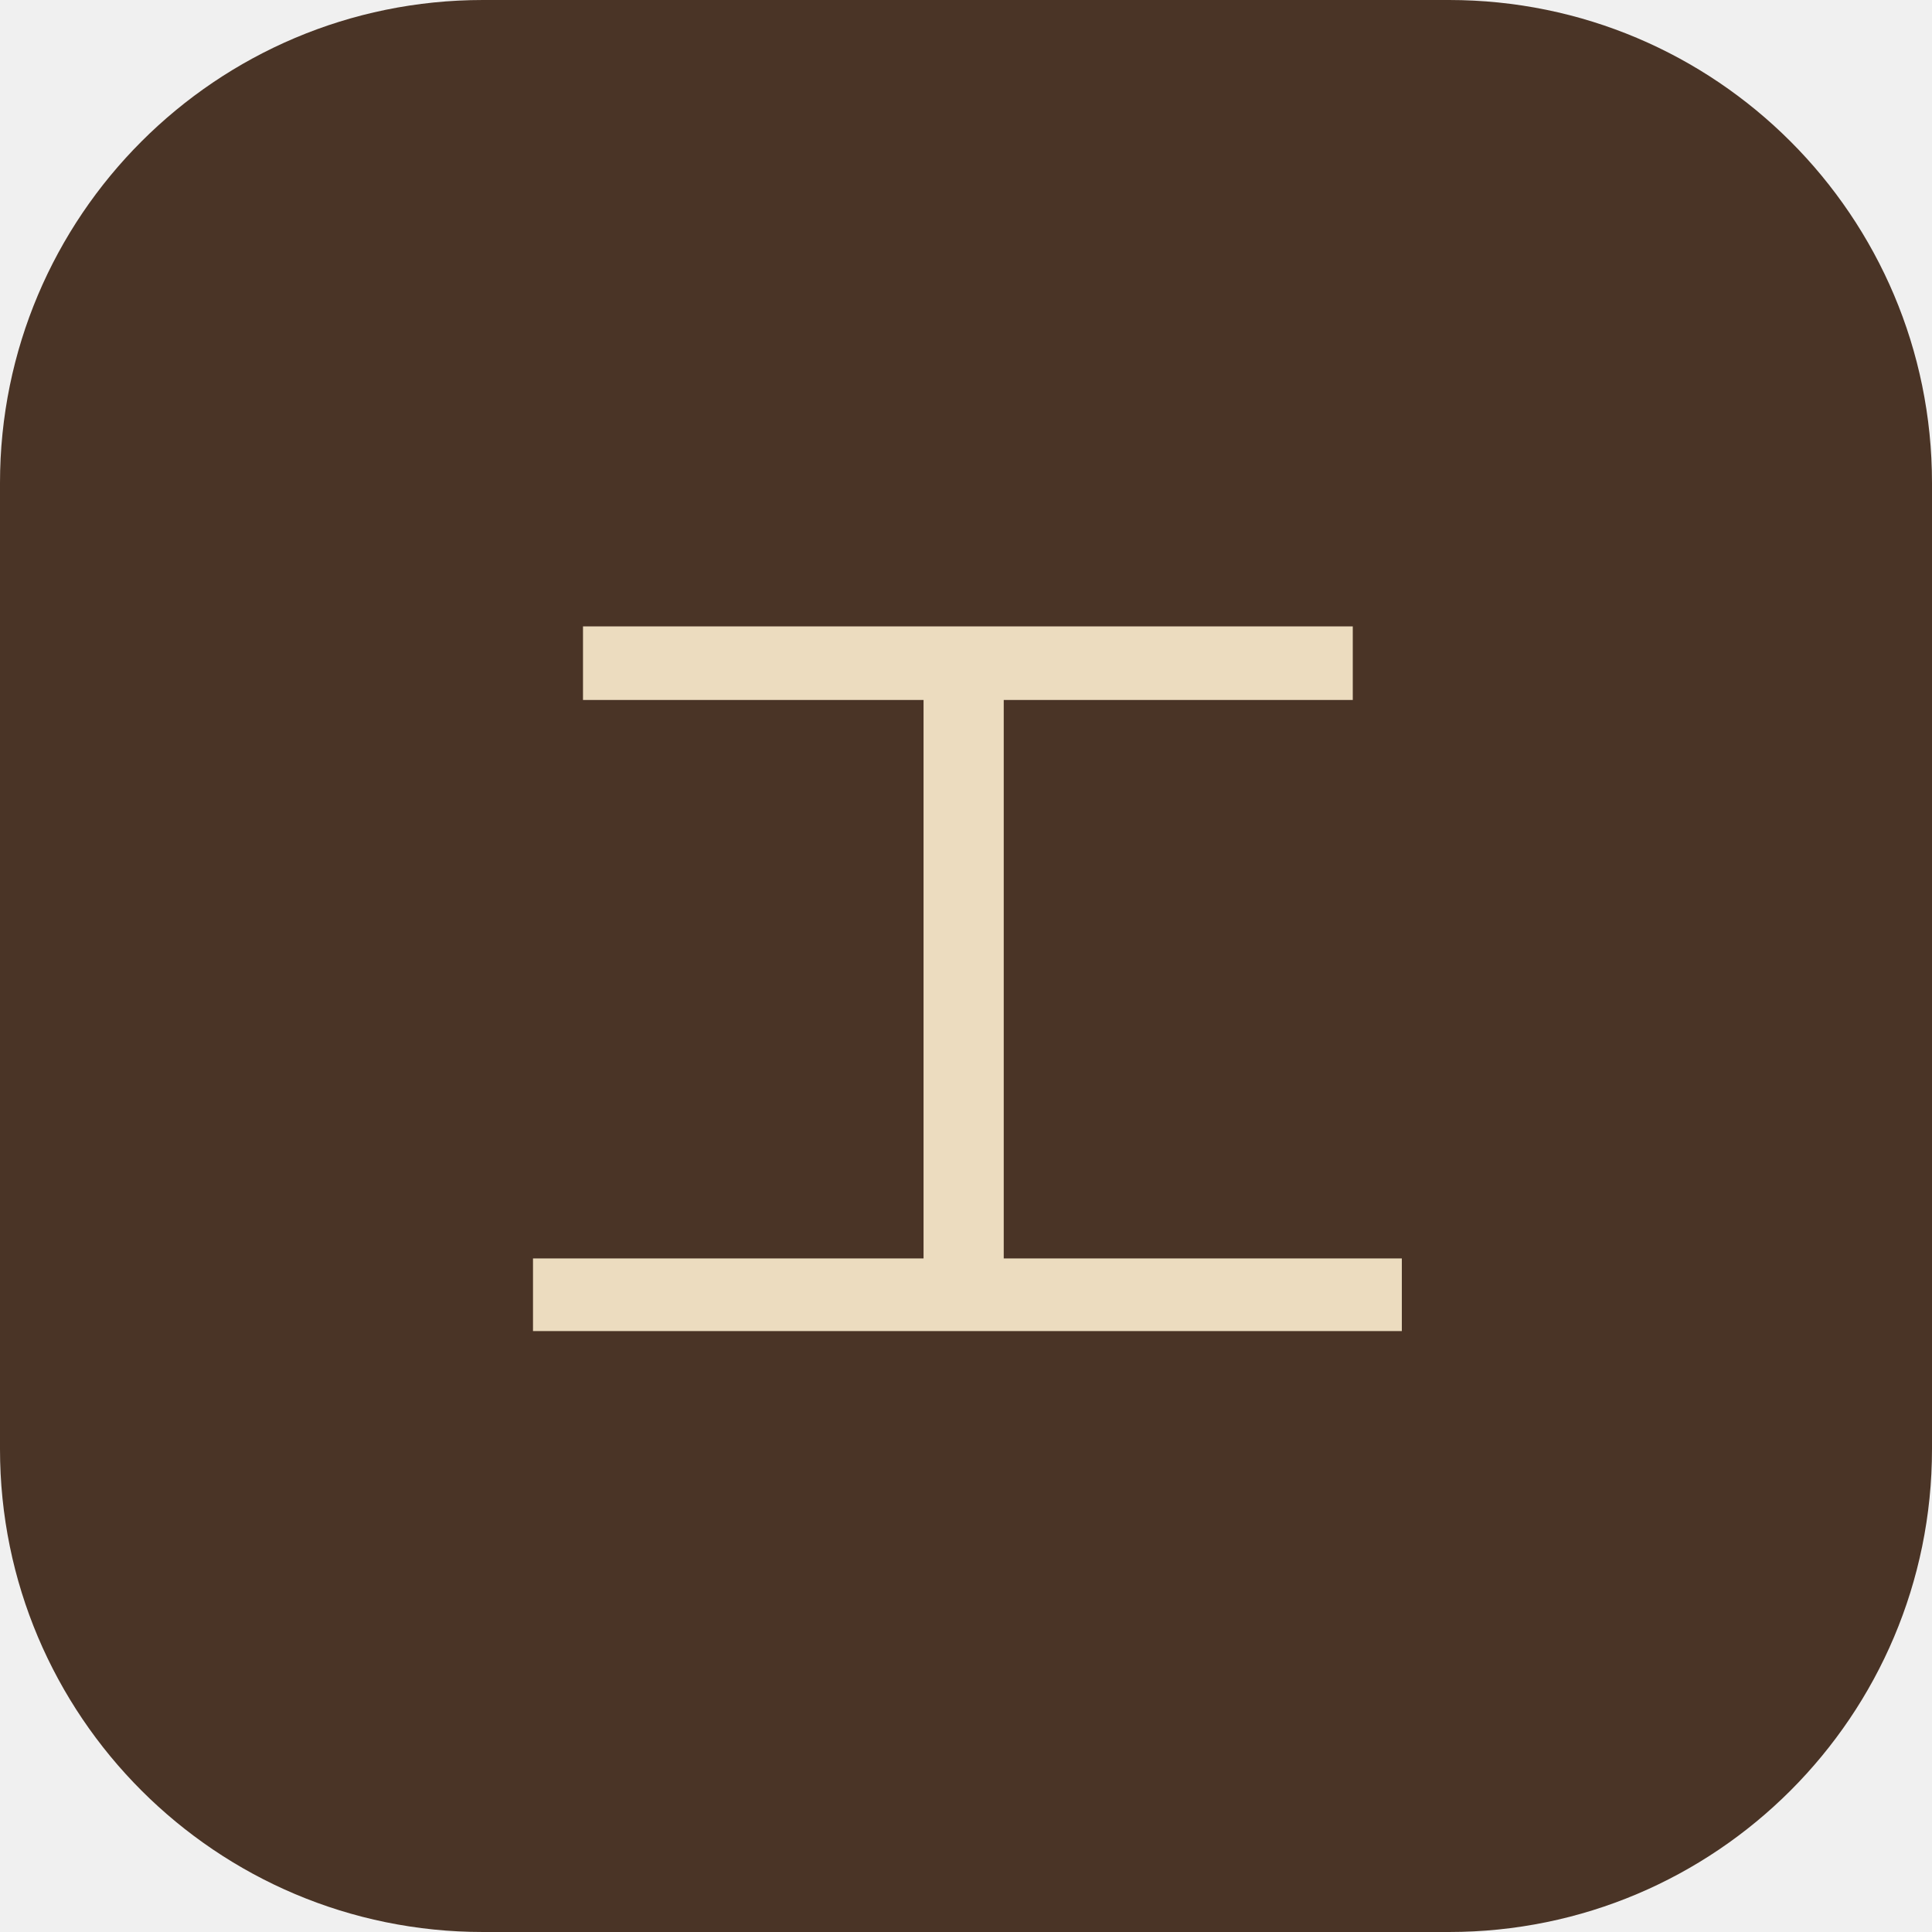
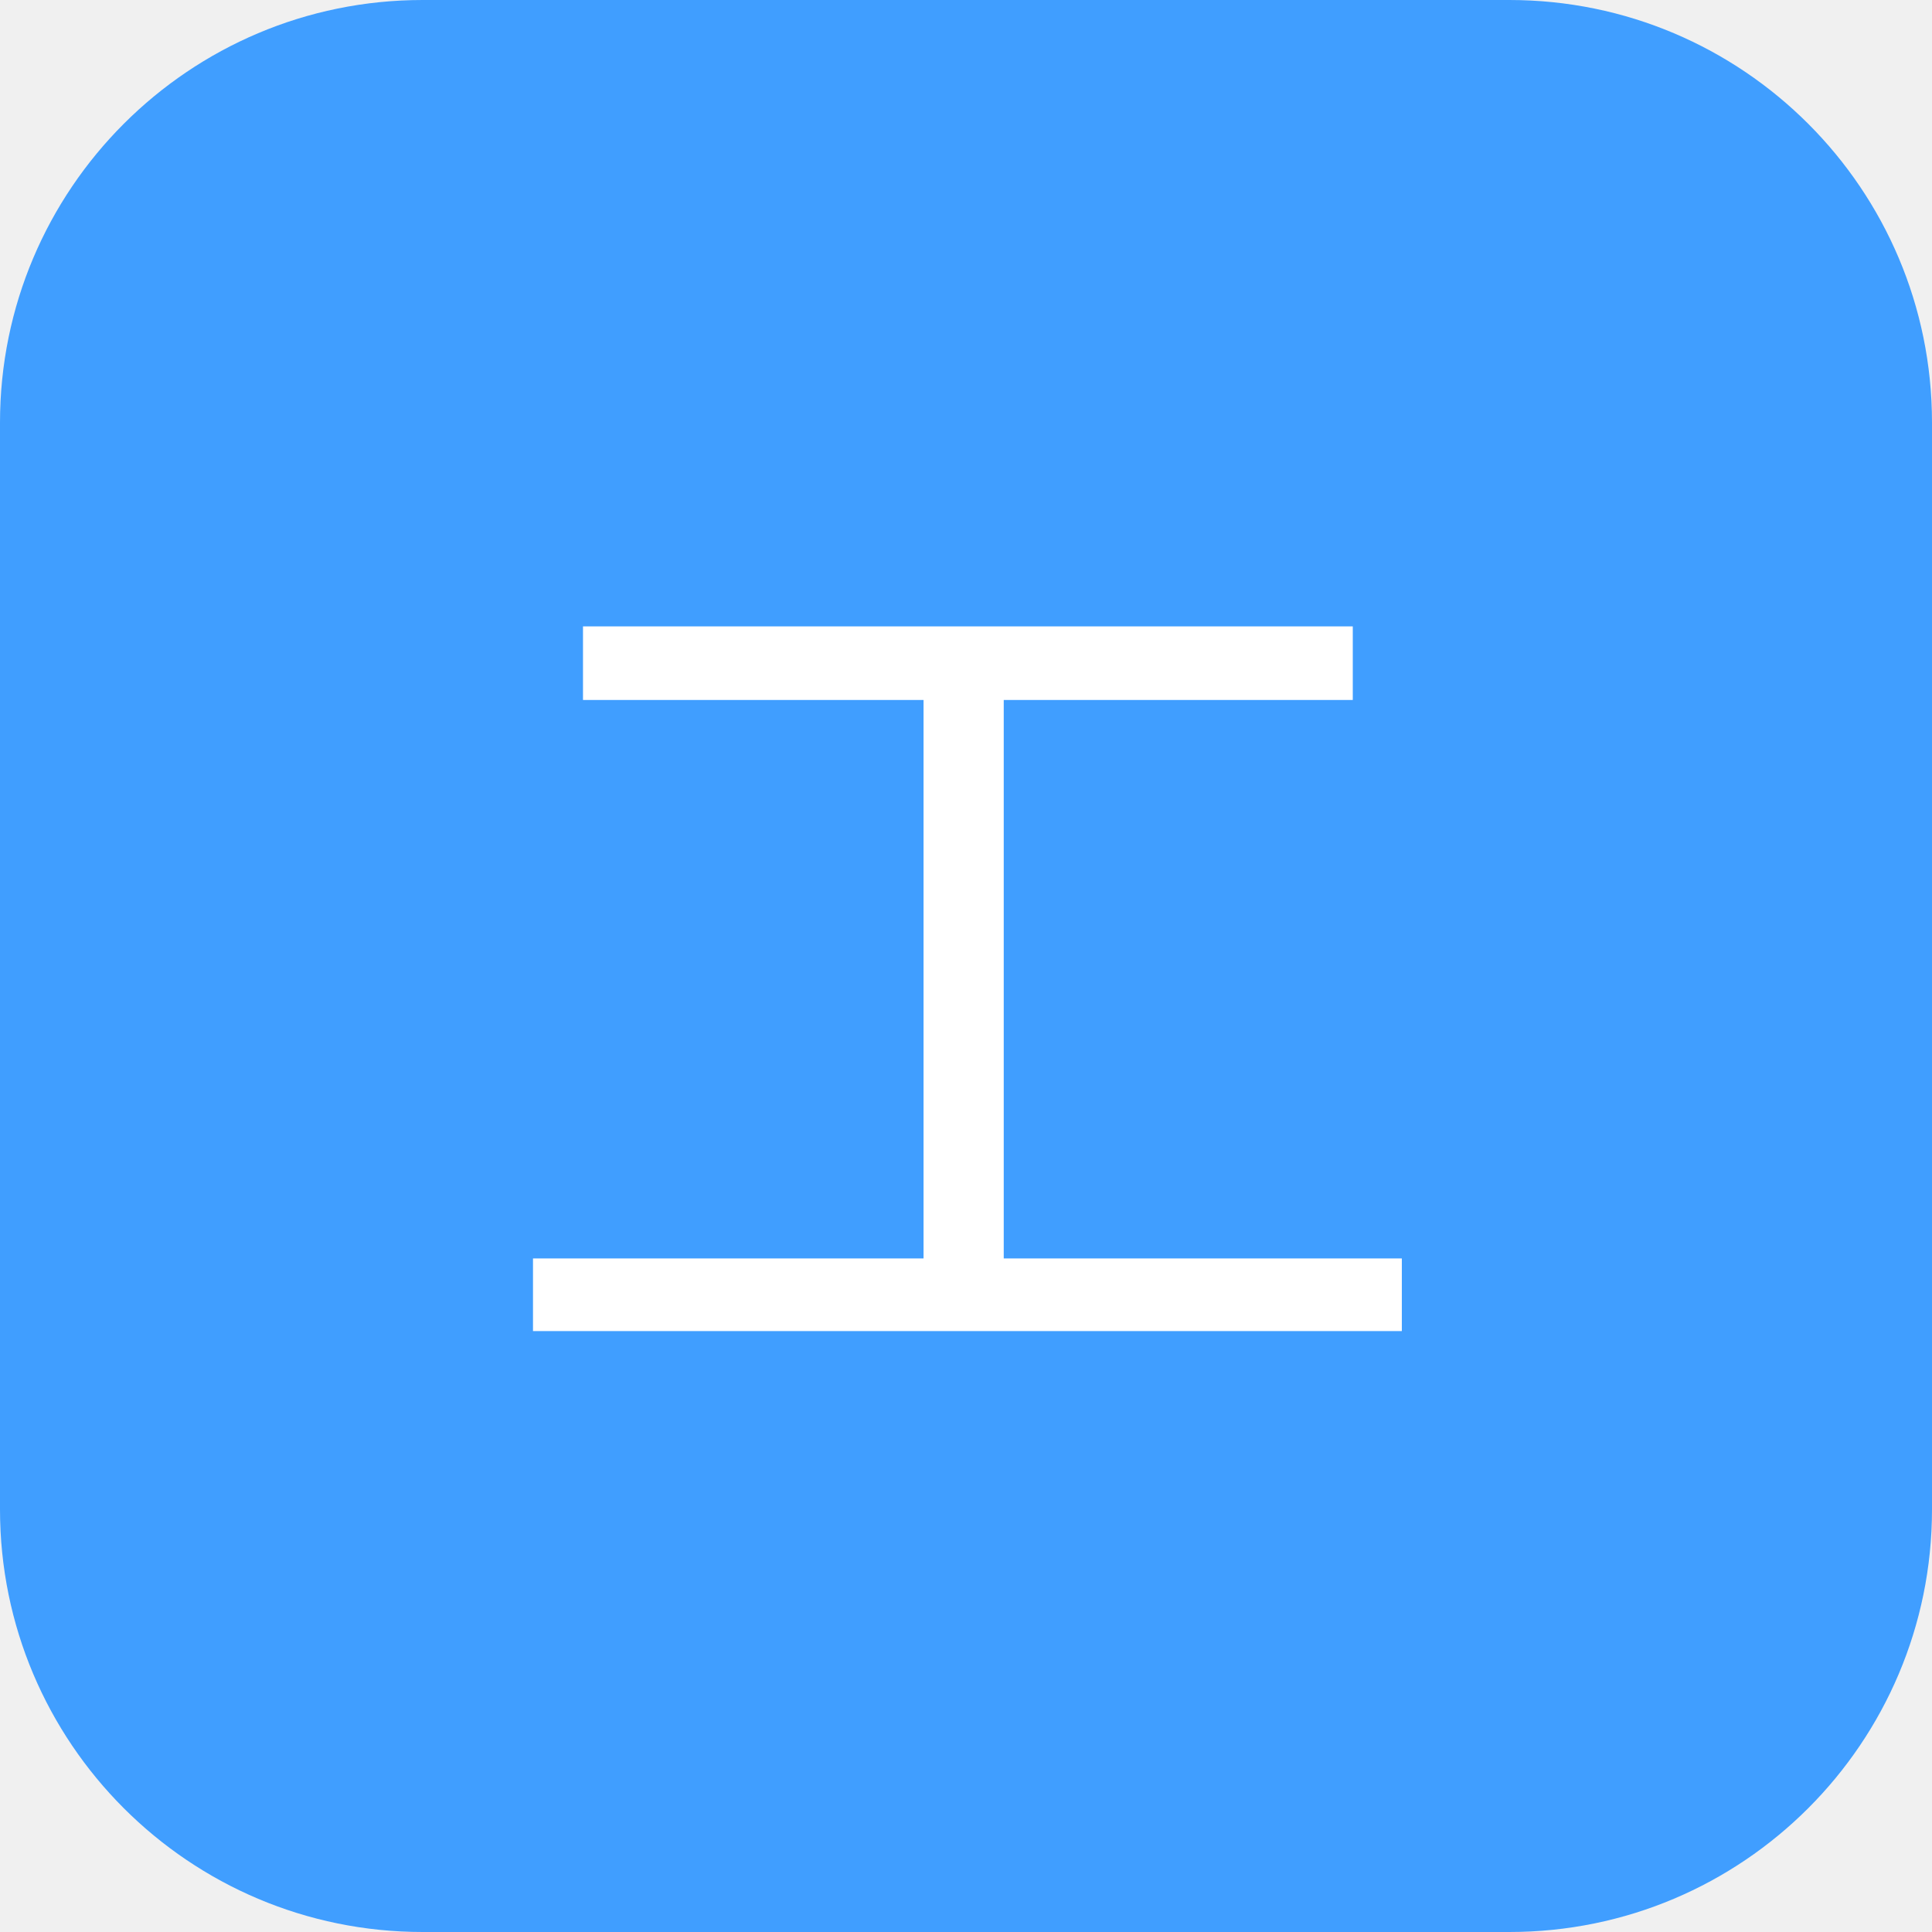
<svg xmlns="http://www.w3.org/2000/svg" viewBox="0 0 32 32">
-   <rect width="32" height="32" rx="8" fill="#4a3426" />
-   <text x="16" y="22" font-size="16" text-anchor="middle" fill="#ecdcbf" font-family="sans-serif">工</text>
+   <rect width="32" height="32" rx="7" fill="#409eff" />
+   <text x="16" y="22" font-size="16" text-anchor="middle" fill="#ffffff" font-family="sans-serif">工</text>
</svg>
